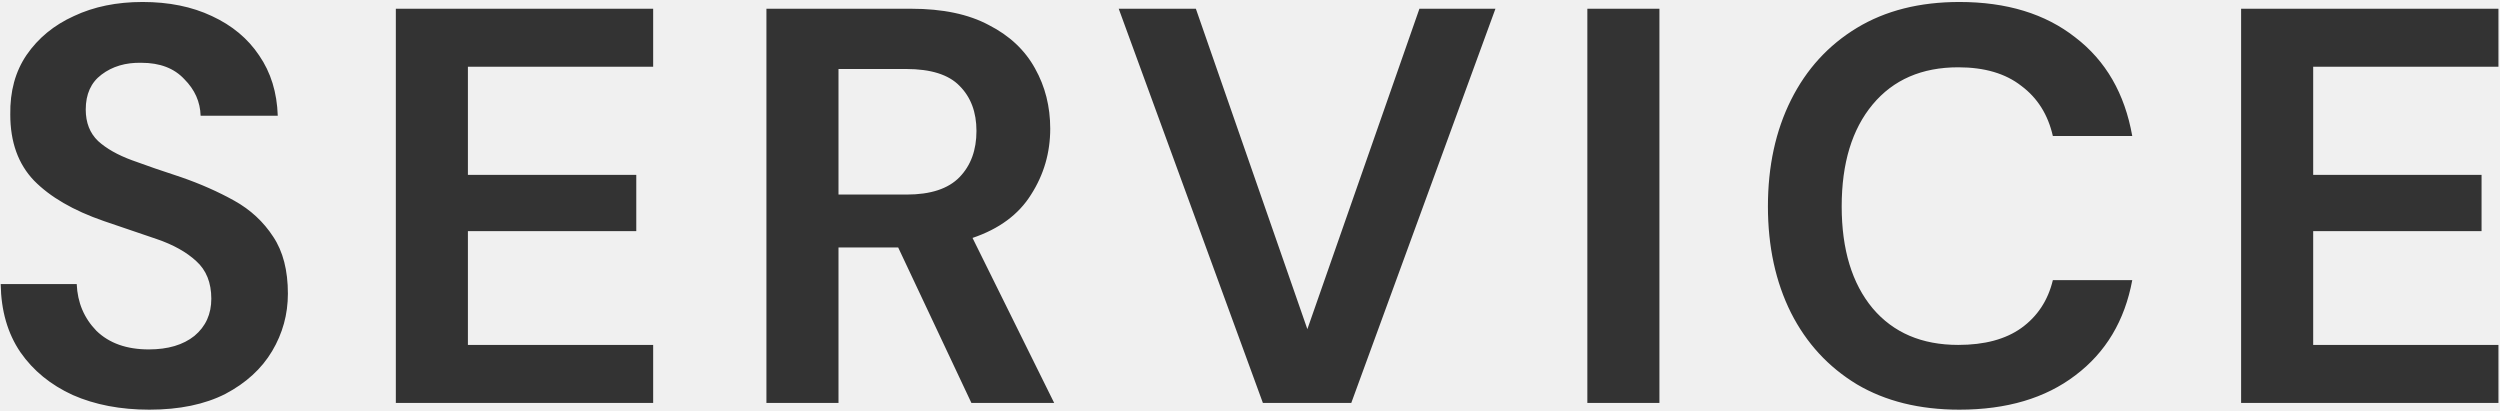
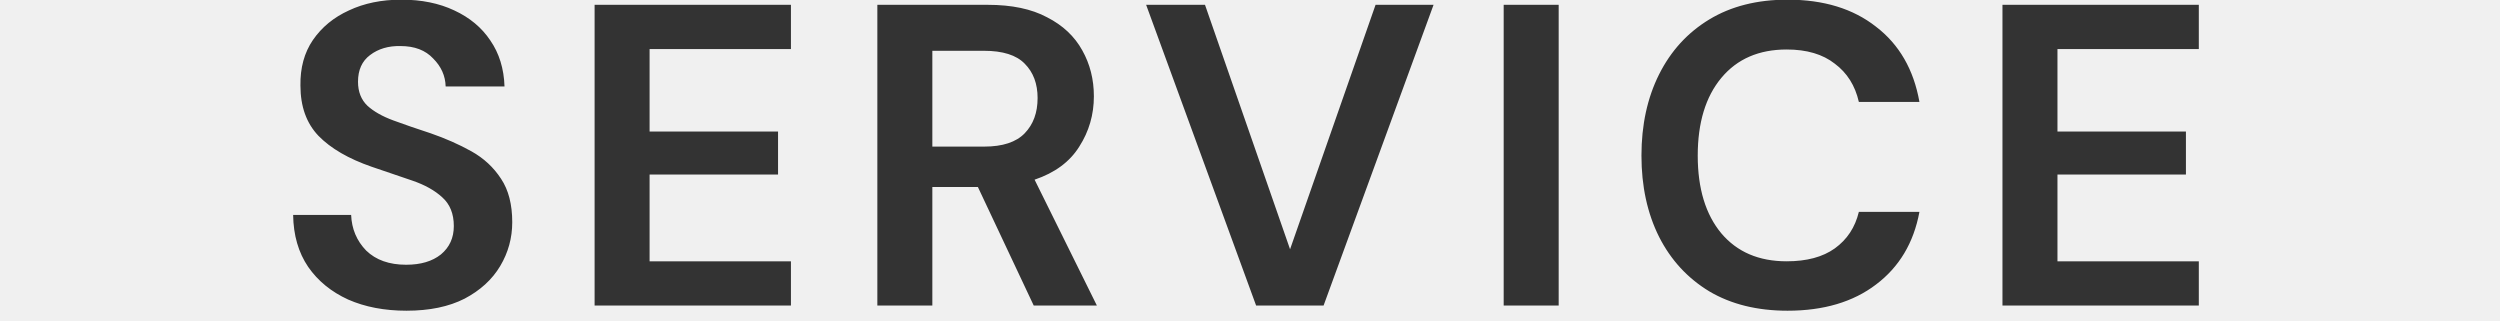
- <svg xmlns="http://www.w3.org/2000/svg" width="1030" height="169" viewBox="0 0 1030 169" fill="none">
-   <path d="M61.54 168.784C49.631 168.784 39.113 166.773 29.988 162.752C20.863 158.576 13.671 152.699 8.412 145.12C3.153 137.387 0.447 128.029 0.292 117.048H31.612C31.921 124.627 34.628 131.045 39.732 136.304C44.991 141.408 52.183 143.96 61.308 143.96C69.196 143.96 75.46 142.104 80.1 138.392C84.74 134.525 87.06 129.421 87.06 123.08C87.06 116.429 84.972 111.248 80.796 107.536C76.775 103.824 71.361 100.808 64.556 98.488C57.751 96.168 50.481 93.693 42.748 91.064C30.22 86.733 20.631 81.165 13.98 74.36C7.484 67.555 4.236 58.507 4.236 47.216C4.081 37.627 6.324 29.429 10.964 22.624C15.759 15.664 22.255 10.328 30.452 6.616C38.649 2.749 48.084 0.816 58.756 0.816C69.583 0.816 79.095 2.749 87.292 6.616C95.644 10.483 102.14 15.896 106.78 22.856C111.575 29.816 114.127 38.091 114.436 47.68H82.652C82.497 41.957 80.255 36.931 75.924 32.6C71.748 28.115 65.871 25.872 58.292 25.872C51.796 25.717 46.305 27.341 41.82 30.744C37.489 33.992 35.324 38.787 35.324 45.128C35.324 50.541 37.025 54.872 40.428 58.12C43.831 61.213 48.471 63.843 54.348 66.008C60.225 68.173 66.953 70.493 74.532 72.968C82.575 75.752 89.921 79 96.572 82.712C103.223 86.424 108.559 91.373 112.58 97.56C116.601 103.592 118.612 111.403 118.612 120.992C118.612 129.499 116.447 137.387 112.116 144.656C107.785 151.925 101.367 157.803 92.86 162.288C84.353 166.619 73.913 168.784 61.54 168.784ZM163.082 166V3.6H269.106V27.496H192.778V72.04H262.146V95.24H192.778V142.104H269.106V166H163.082ZM315.767 166V3.6H375.391C388.383 3.6 399.055 5.843 407.407 10.328C415.913 14.659 422.255 20.613 426.431 28.192C430.607 35.616 432.695 43.891 432.695 53.016C432.695 62.915 430.065 71.963 424.807 80.16C419.703 88.357 411.66 94.312 400.679 98.024L434.319 166H400.215L370.055 101.968H345.463V166H315.767ZM345.463 80.16H373.535C383.433 80.16 390.703 77.763 395.343 72.968C399.983 68.173 402.303 61.832 402.303 53.944C402.303 46.211 399.983 40.024 395.343 35.384C390.857 30.744 383.511 28.424 373.303 28.424H345.463V80.16ZM520.306 166L460.914 3.6H492.698L538.634 135.608L584.802 3.6H616.122L556.73 166H520.306ZM653.988 166V3.6H683.684V166H653.988ZM807.264 168.784C790.87 168.784 776.795 165.304 765.04 158.344C753.286 151.229 744.238 141.408 737.896 128.88C731.555 116.197 728.384 101.581 728.384 85.032C728.384 68.483 731.555 53.867 737.896 41.184C744.238 28.501 753.286 18.603 765.04 11.488C776.795 4.373 790.87 0.816 807.264 0.816C826.752 0.816 842.683 5.688 855.056 15.432C867.584 25.021 875.395 38.555 878.488 56.032H845.776C843.766 47.216 839.435 40.333 832.784 35.384C826.288 30.28 817.627 27.728 806.8 27.728C791.798 27.728 780.043 32.832 771.536 43.04C763.03 53.248 758.776 67.245 758.776 85.032C758.776 102.819 763.03 116.816 771.536 127.024C780.043 137.077 791.798 142.104 806.8 142.104C817.627 142.104 826.288 139.784 832.784 135.144C839.435 130.349 843.766 123.776 845.776 115.424H878.488C875.395 132.128 867.584 145.197 855.056 154.632C842.683 164.067 826.752 168.784 807.264 168.784ZM923.335 166V3.6H1029.36V27.496H953.031V72.04H1022.4V95.24H953.031V142.104H1029.36V166H923.335Z" fill="#333333" />
+ <svg xmlns="http://www.w3.org/2000/svg" width="1350" height="173" viewBox="0 0 1350 173" fill="none">
+   <g clip-path="url(#clip0_255_602)">
+     <path d="M219.54 167.784C207.631 167.784 197.113 165.773 187.988 161.752C178.863 157.576 171.671 151.699 166.412 144.12C161.153 136.387 158.447 127.029 158.292 116.048H189.612C189.921 123.627 192.628 130.045 197.732 135.304C202.991 140.408 210.183 142.96 219.308 142.96C227.196 142.96 233.46 141.104 238.1 137.392C242.74 133.525 245.06 128.421 245.06 122.08C245.06 115.429 242.972 110.248 238.796 106.536C234.775 102.824 229.361 99.808 222.556 97.488C215.751 95.168 208.481 92.693 200.748 90.064C188.22 85.733 178.631 80.165 171.98 73.36C165.484 66.555 162.236 57.507 162.236 46.216C162.081 36.627 164.324 28.429 168.964 21.624C173.759 14.664 180.255 9.328 188.452 5.616C196.649 1.749 206.084 -0.184 216.756 -0.184C227.583 -0.184 237.095 1.749 245.292 5.616C253.644 9.483 260.14 14.896 264.78 21.856C269.575 28.816 272.127 37.091 272.436 46.68H240.652C240.497 40.957 238.255 35.931 233.924 31.6C229.748 27.115 223.871 24.872 216.292 24.872C209.796 24.717 204.305 26.341 199.82 29.744C195.489 32.992 193.324 37.787 193.324 44.128C193.324 49.541 195.025 53.872 198.428 57.12C201.831 60.213 206.471 62.843 212.348 65.008C218.225 67.173 224.953 69.493 232.532 71.968C240.575 74.752 247.921 78 254.572 81.712C261.223 85.424 266.559 90.373 270.58 96.56C274.601 102.592 276.612 110.403 276.612 119.992C276.612 128.499 274.447 136.387 270.116 143.656C265.785 150.925 259.367 156.803 250.86 161.288C242.353 165.619 231.913 167.784 219.54 167.784ZM321.082 165V2.6H427.106V26.496H350.778V71.04H420.146V94.24H350.778V141.104H427.106V165H321.082ZM473.767 165V2.6H533.391C546.383 2.6 557.055 4.843 565.407 9.328C573.913 13.659 580.255 19.613 584.431 27.192C588.607 34.616 590.695 42.891 590.695 52.016C590.695 61.915 588.065 70.963 582.807 79.16C577.703 87.357 569.66 93.312 558.679 97.024L592.319 165H558.215L528.055 100.968H503.463V165H473.767ZM503.463 79.16H531.535C541.433 79.16 548.703 76.763 553.343 71.968C557.983 67.173 560.303 60.832 560.303 52.944C560.303 45.211 557.983 39.024 553.343 34.384C548.857 29.744 541.511 27.424 531.303 27.424H503.463V79.16ZM678.306 165L618.914 2.6H650.698L696.634 134.608L742.802 2.6H774.122L714.73 165H678.306ZM811.988 165V2.6H841.684V165H811.988ZM965.264 167.784C948.87 167.784 934.795 164.304 923.04 157.344C911.286 150.229 902.238 140.408 895.896 127.88C889.555 115.197 886.384 100.581 886.384 84.032C886.384 67.483 889.555 52.867 895.896 40.184C902.238 27.501 911.286 17.603 923.04 10.488C934.795 3.373 948.87 -0.184 965.264 -0.184C984.752 -0.184 1000.68 4.688 1013.06 14.432C1025.58 24.021 1033.39 37.555 1036.49 55.032H1003.78C1001.77 46.216 997.435 39.333 990.784 34.384C984.288 29.28 975.627 26.728 964.8 26.728C949.798 26.728 938.043 31.832 929.536 42.04C921.03 52.248 916.776 66.245 916.776 84.032C916.776 101.819 921.03 115.816 929.536 126.024C938.043 136.077 949.798 141.104 964.8 141.104C975.627 141.104 984.288 138.784 990.784 134.144C997.435 129.349 1001.77 122.776 1003.78 114.424H1036.49C1033.39 131.128 1025.58 144.197 1013.06 153.632C1000.68 163.067 984.752 167.784 965.264 167.784ZM1081.33 165V2.6H1187.36V26.496H1111.03V71.04H1180.4V94.24H1111.03V141.104H1187.36V165H1081.33Z" fill="#333333" />
+   </g>
+   <defs>
+     <clipPath id="clip0_255_602">
+       <rect width="1350" height="173" fill="white" />
+     </clipPath>
+   </defs>
</svg>
